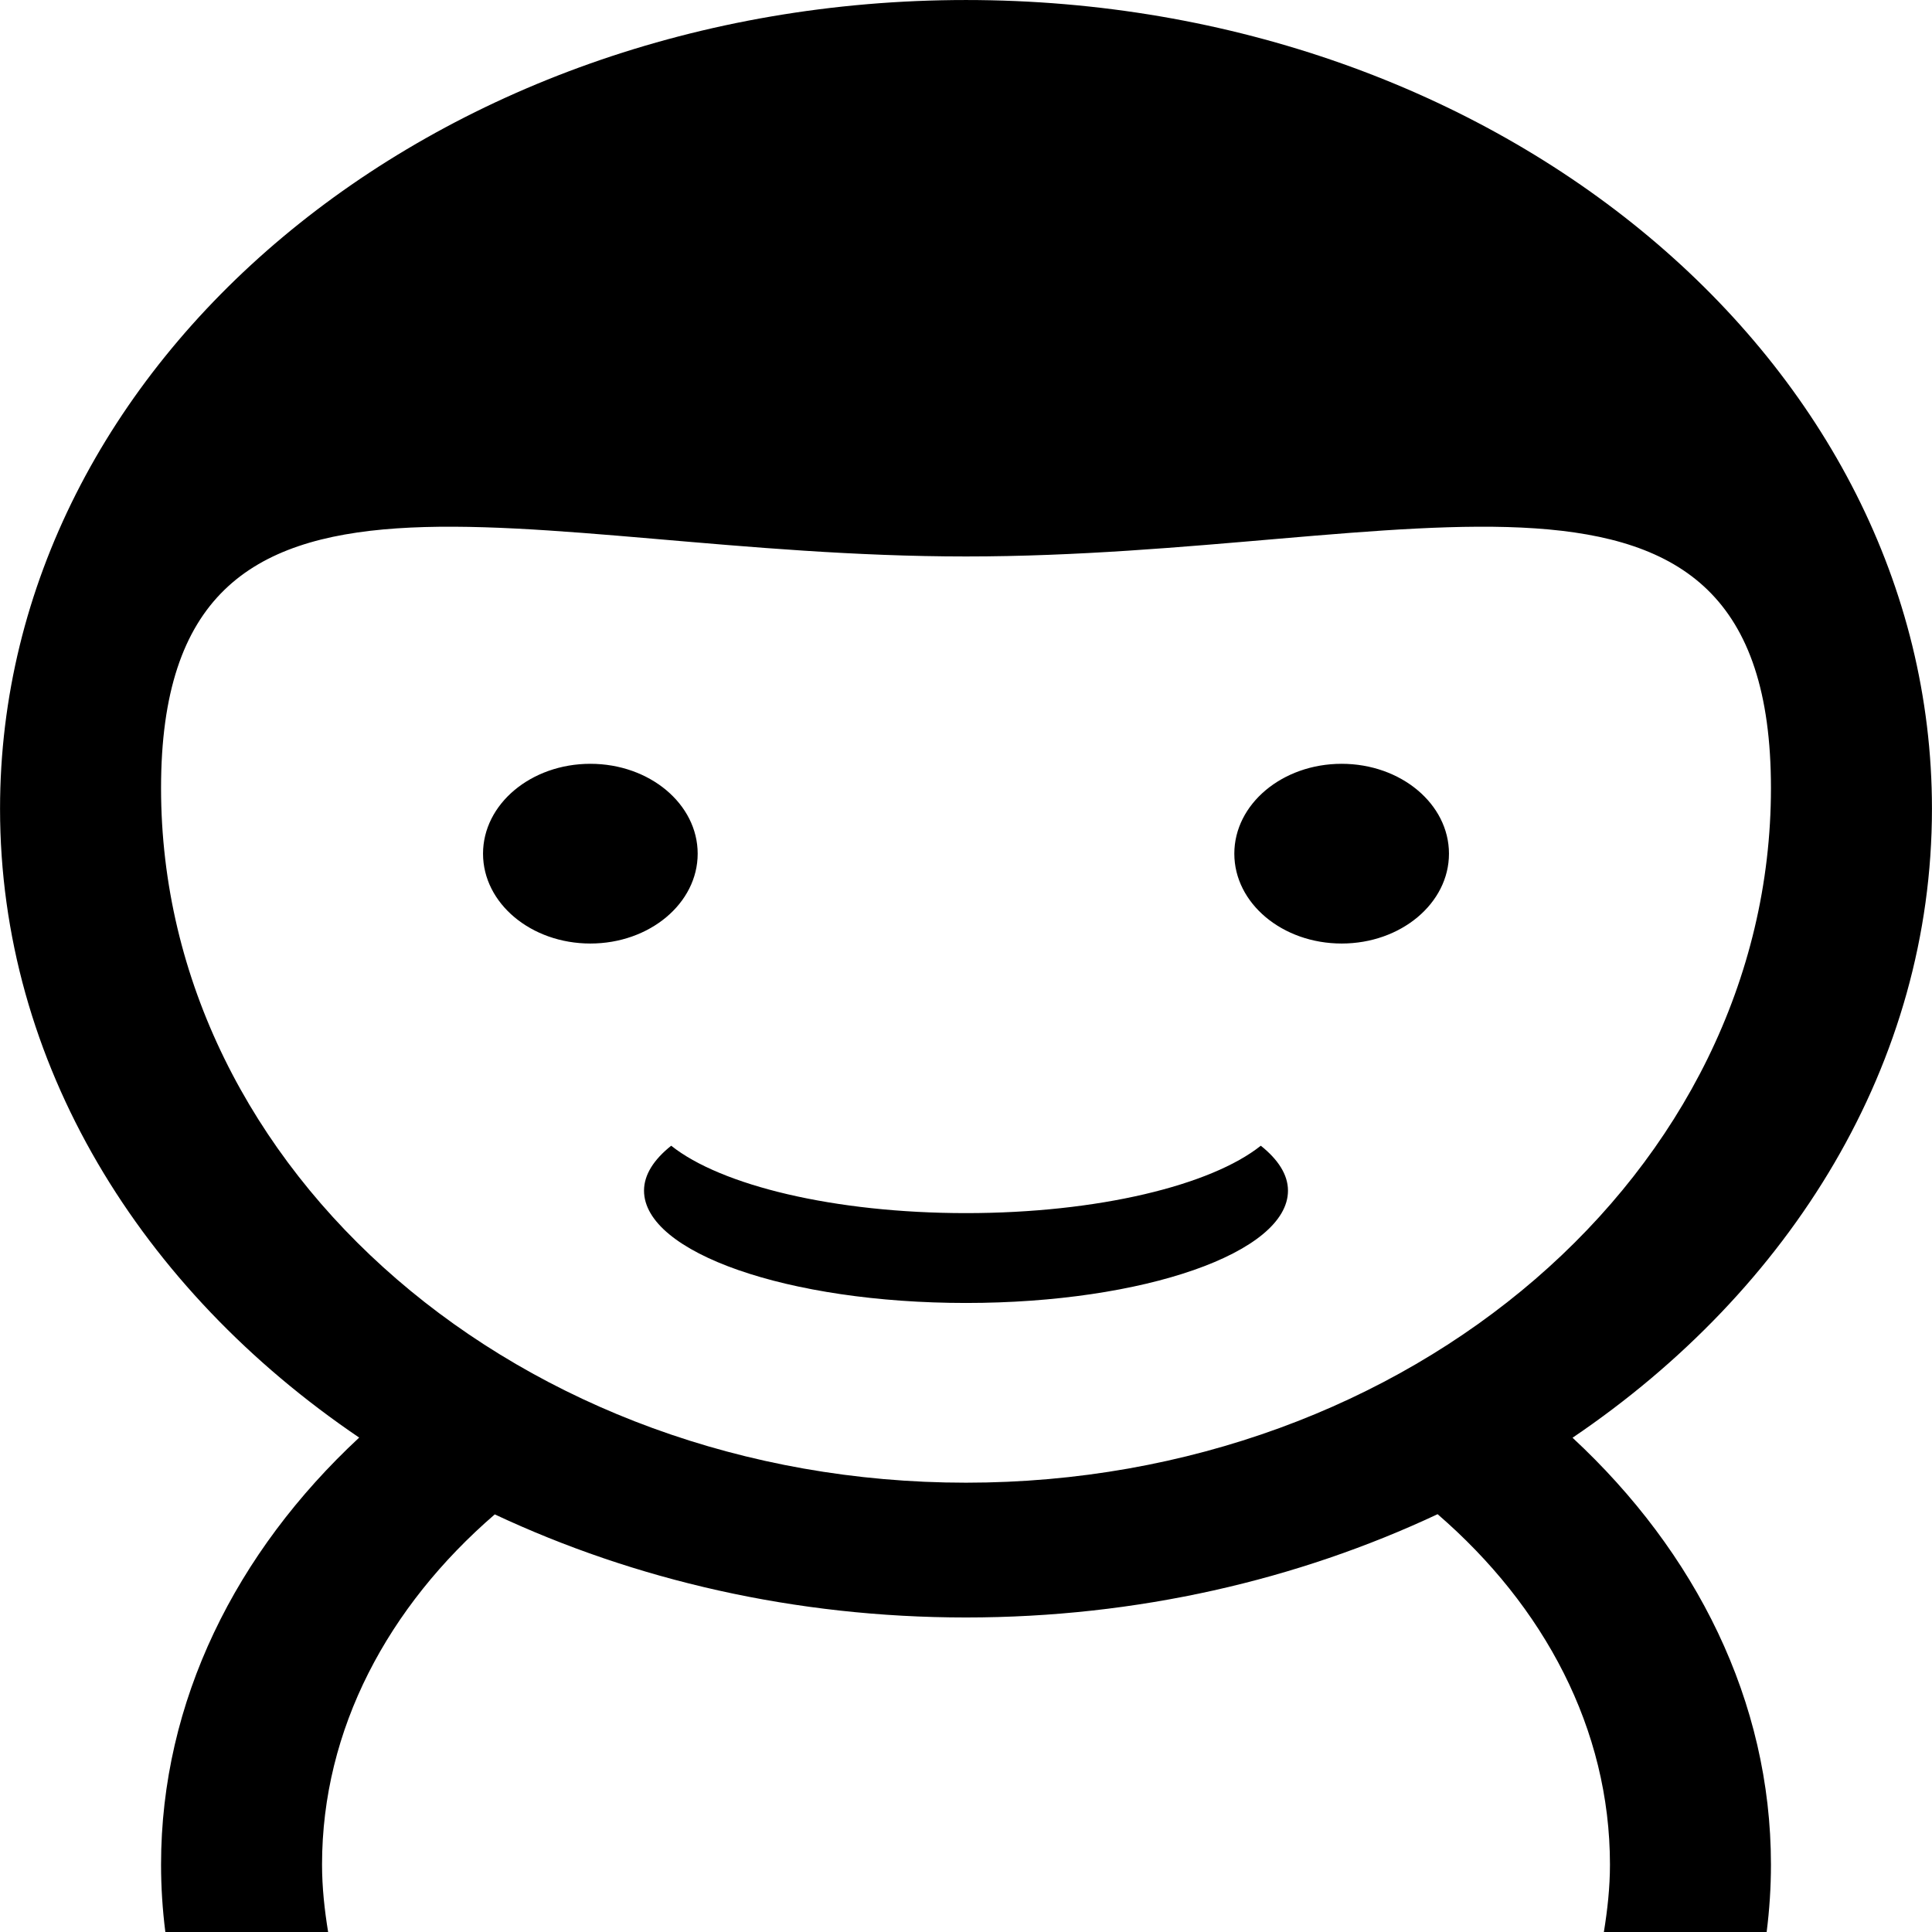
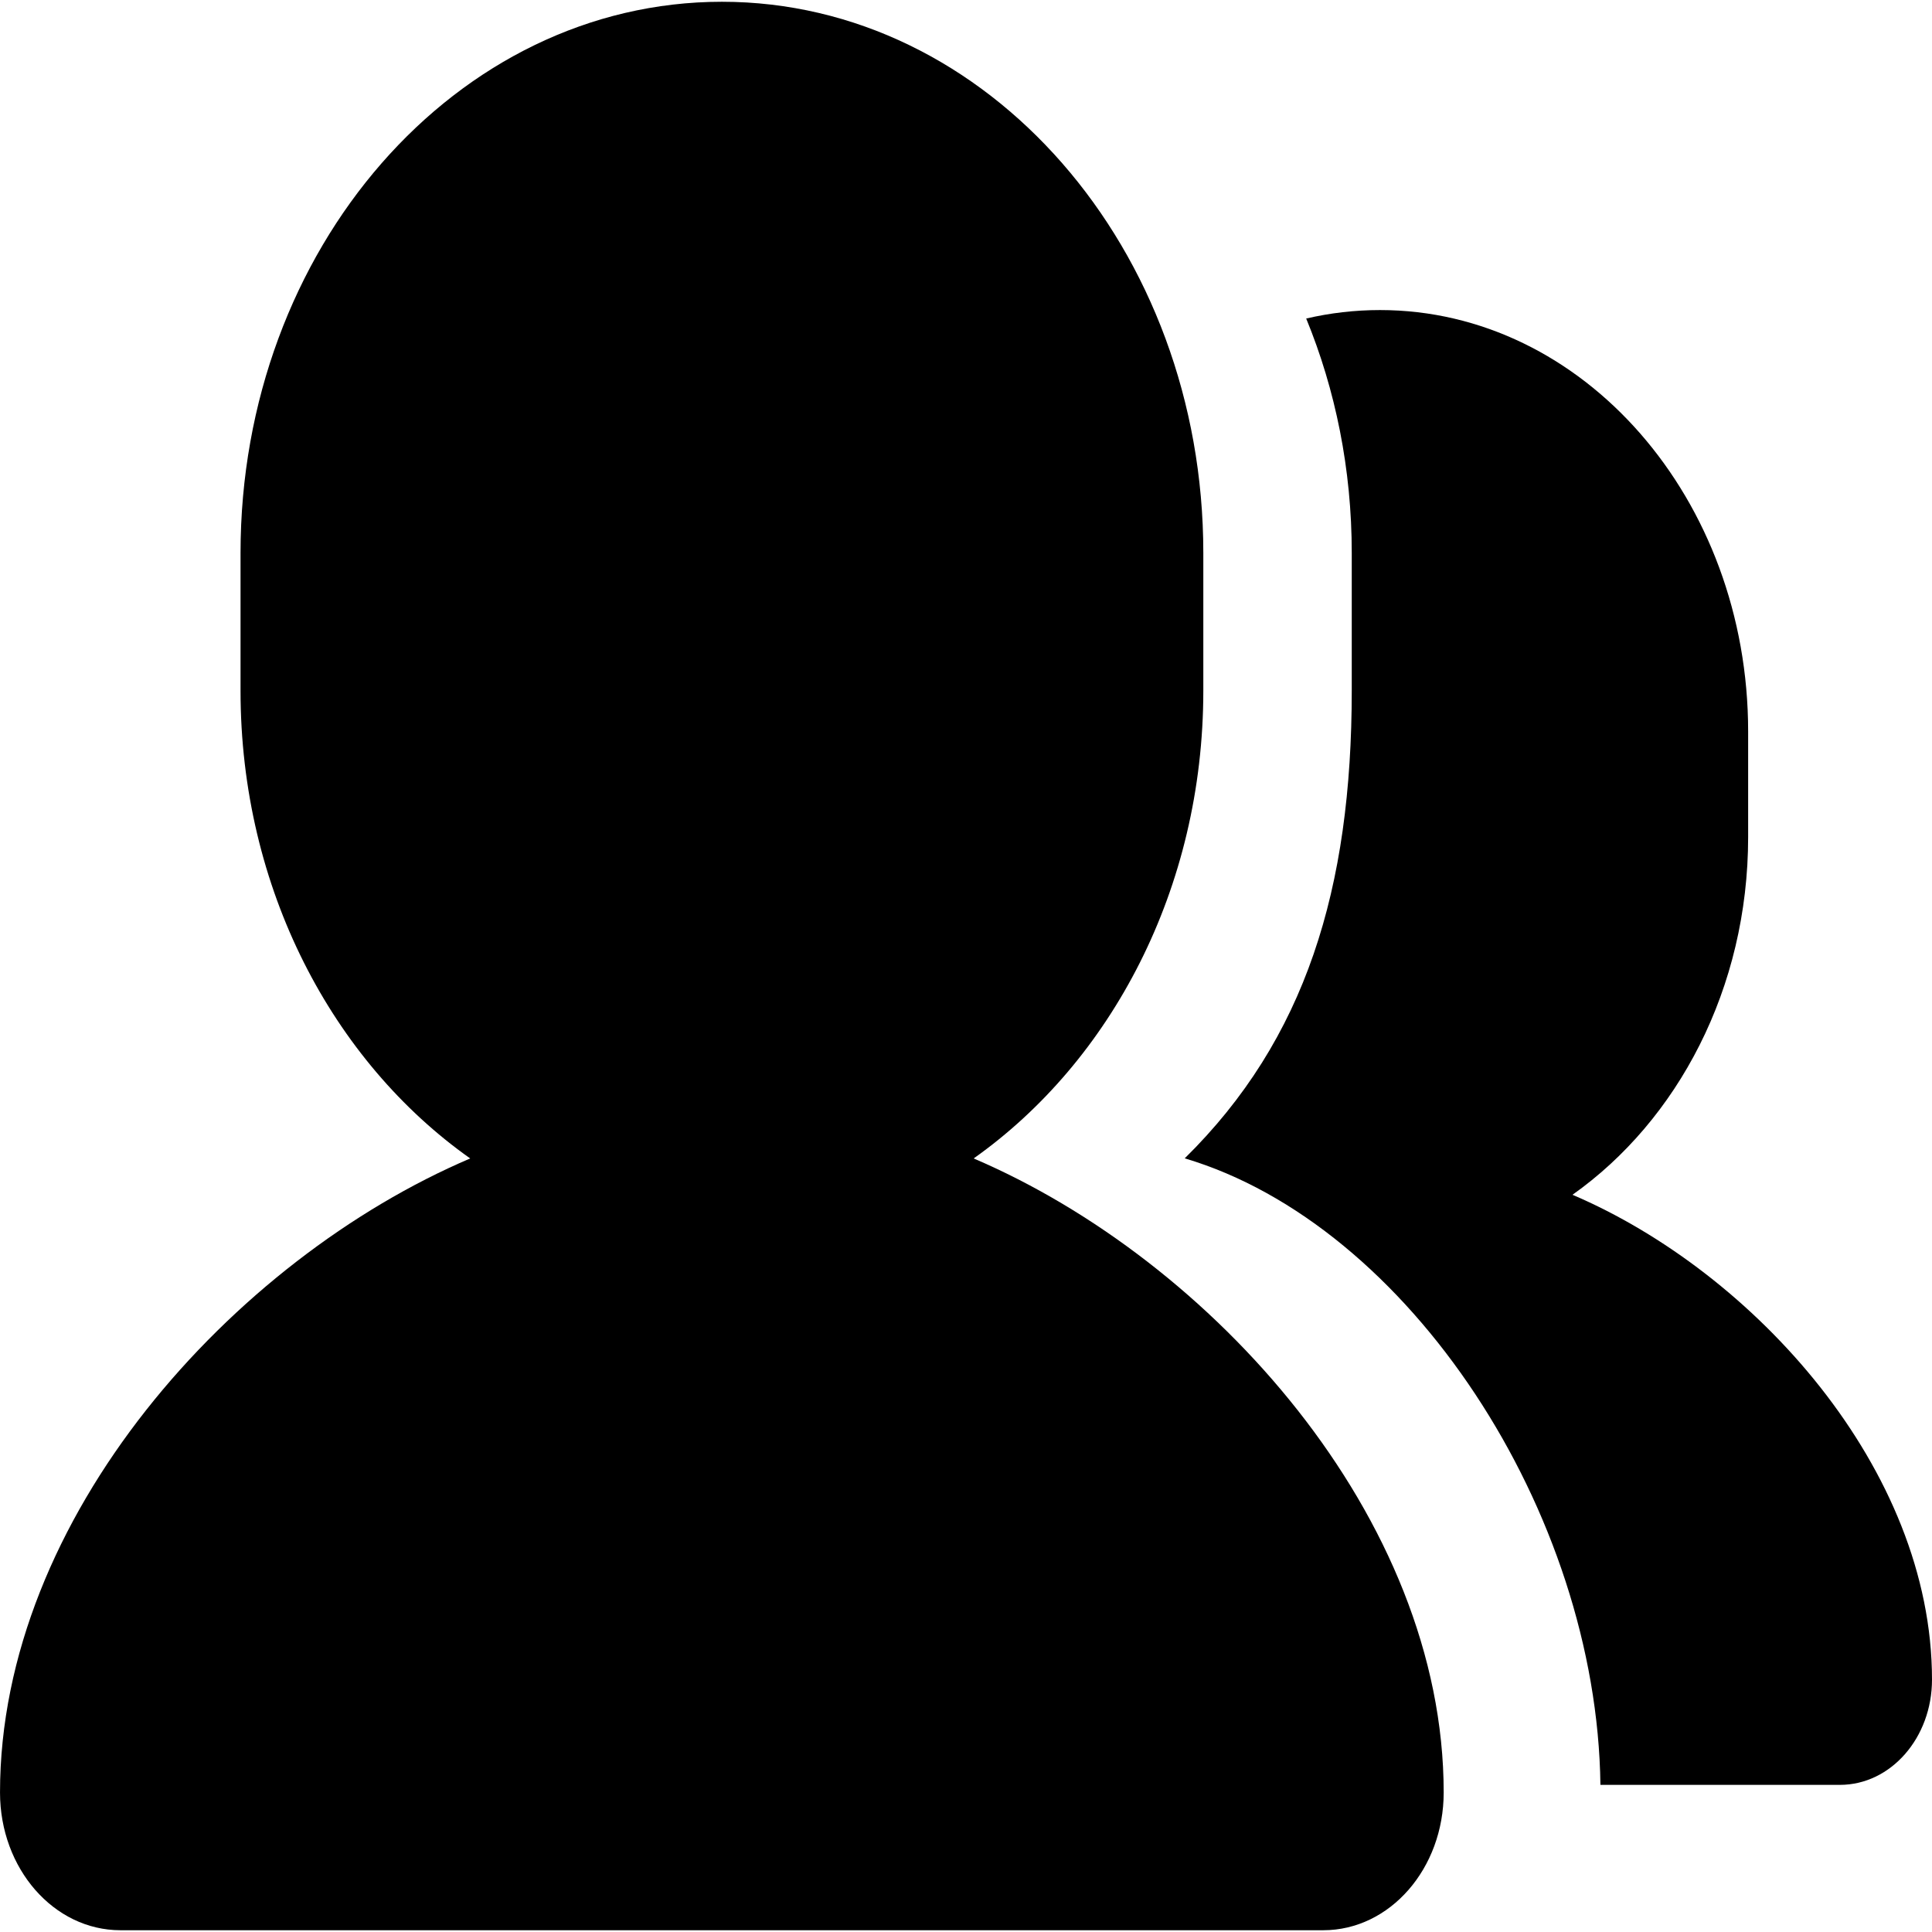
<svg xmlns="http://www.w3.org/2000/svg" width="128" height="128">
-   <path d="M104.185 95.254c8.161 7.574 13.145 17.441 13.145 28.28 0 1.508-.098 2.998-.285 4.466h-10.784c.238-1.465.403-2.948.403-4.465 0-8.983-4.36-17.115-11.419-23.216C86 104.66 75.355 107.162 64 107.162c-11.344 0-21.98-2.495-31.22-6.83-7.064 6.099-11.444 14.218-11.444 23.203 0 1.517.165 3 .403 4.465H10.955a35.444 35.444 0 0 1-.285-4.465c0-10.838 4.974-20.713 13.127-28.291C9.294 85.42.003 70.417.003 53.58.003 23.99 28.656.001 64 .001s63.997 23.988 63.997 53.58c0 16.842-9.299 31.85-23.812 41.673zM64 36.867c-29.454 0-53.33-10.077-53.33 15.342 0 25.418 23.876 46.023 53.33 46.023 29.454 0 53.33-20.605 53.33-46.023 0-25.419-23.876-15.342-53.33-15.342zm24.888 25.644c-3.927 0-7.111-2.665-7.111-5.953 0-3.288 3.184-5.954 7.11-5.954 3.928 0 7.111 2.666 7.111 5.954s-3.183 5.953-7.11 5.953zm-3.556 16.372c0 4.11-9.55 7.442-21.332 7.442-11.781 0-21.332-3.332-21.332-7.442 0-1.06.656-2.064 1.8-2.976 3.295 2.626 10.79 4.465 19.532 4.465 8.743 0 16.237-1.84 19.531-4.465 1.145.912 1.801 1.916 1.801 2.976zm-46.22-16.372c-3.927 0-7.11-2.665-7.11-5.953 0-3.288 3.183-5.954 7.11-5.954 3.927 0 7.111 2.666 7.111 5.954s-3.184 5.953-7.11 5.953z" />
+   <path d="M95.648 118.762c0 5.035-3.563 9.121-7.979 9.121H7.98c-4.416 0-7.979-4.086-7.979-9.121C0 100.519 15.408 83.47 31.152 76.75c-9.099-6.43-15.216-17.863-15.216-30.987v-9.128c0-20.16 14.293-36.518 31.893-36.518s31.894 16.358 31.894 36.518v9.122c0 13.137-6.123 24.556-15.216 30.993 15.738 6.726 31.141 23.769 31.141 42.012z" />
+   <path d="M106.032 118.252h15.867c3.376 0 6.101-3.125 6.101-6.972 0-13.957-11.787-26.984-23.819-32.123 6.955-4.919 11.638-13.66 11.638-23.704v-6.985c0-15.416-10.928-27.926-24.39-27.926-1.674 0-3.306.193-4.89.561 1.936 4.713 3.018 9.974 3.018 15.526v9.121c0 13.137-3.056 23.111-11.066 30.993 14.842 4.41 27.312 23.42 27.541 41.509z" />
</svg>
